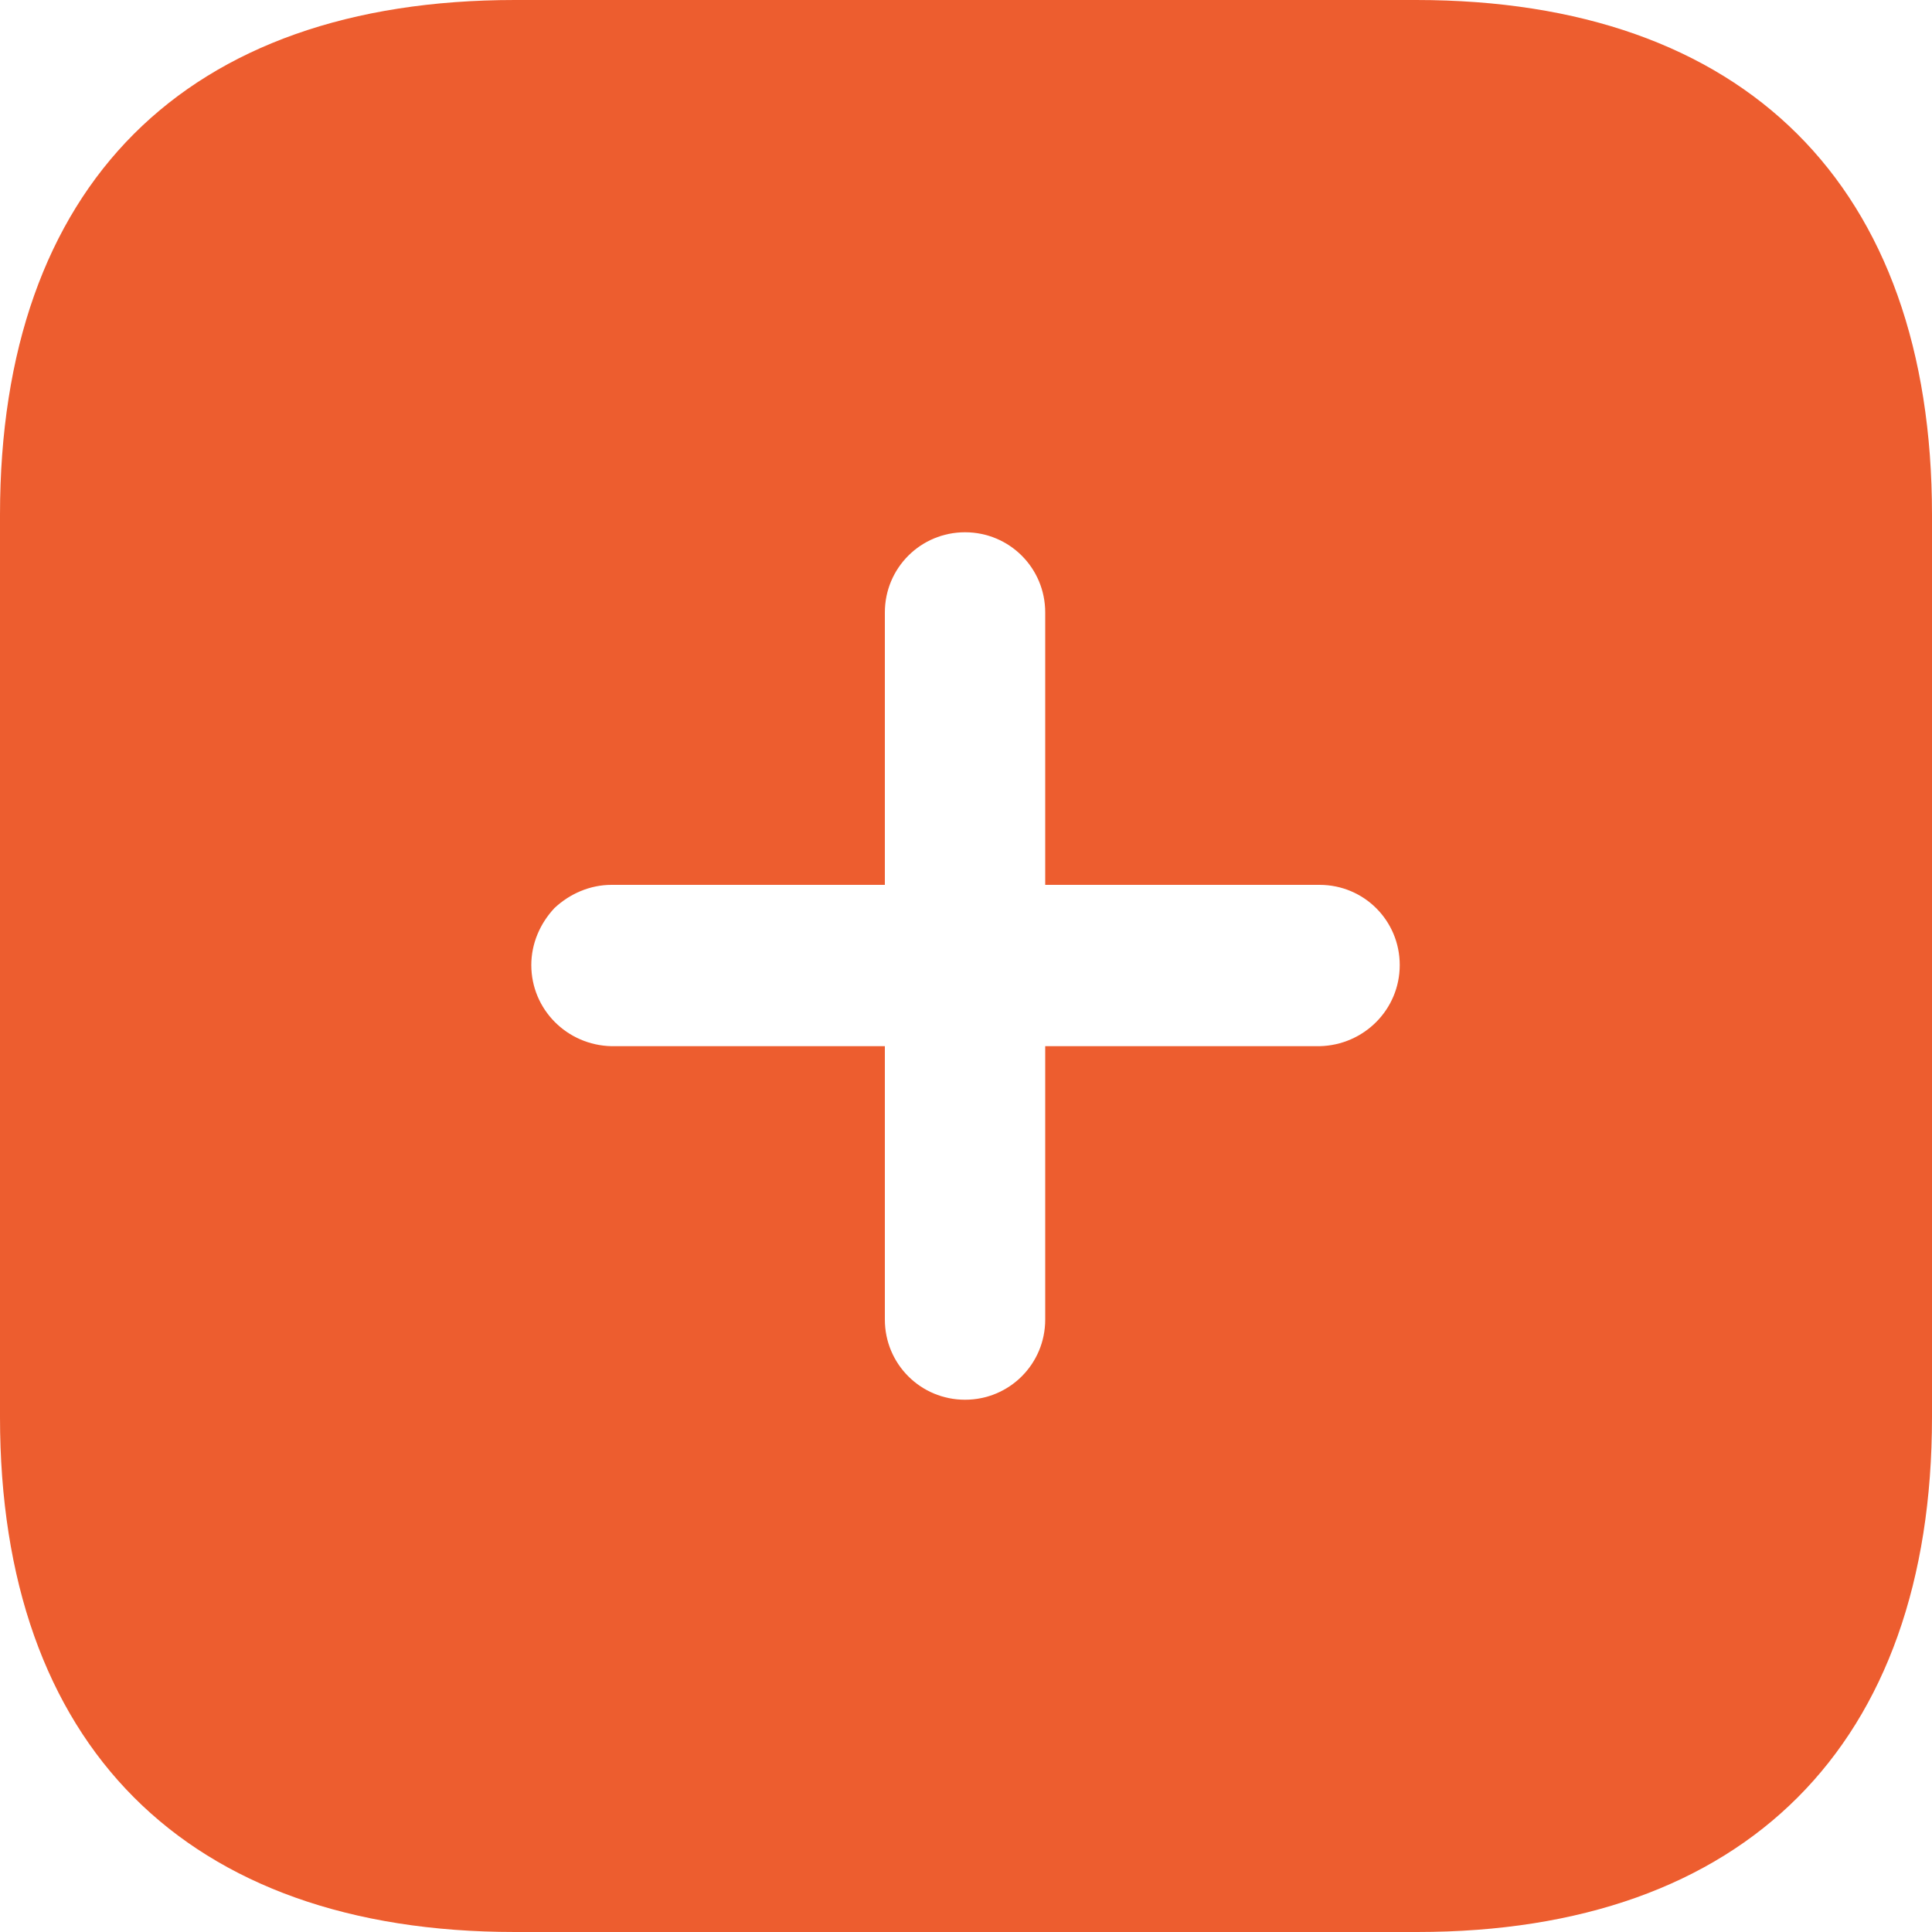
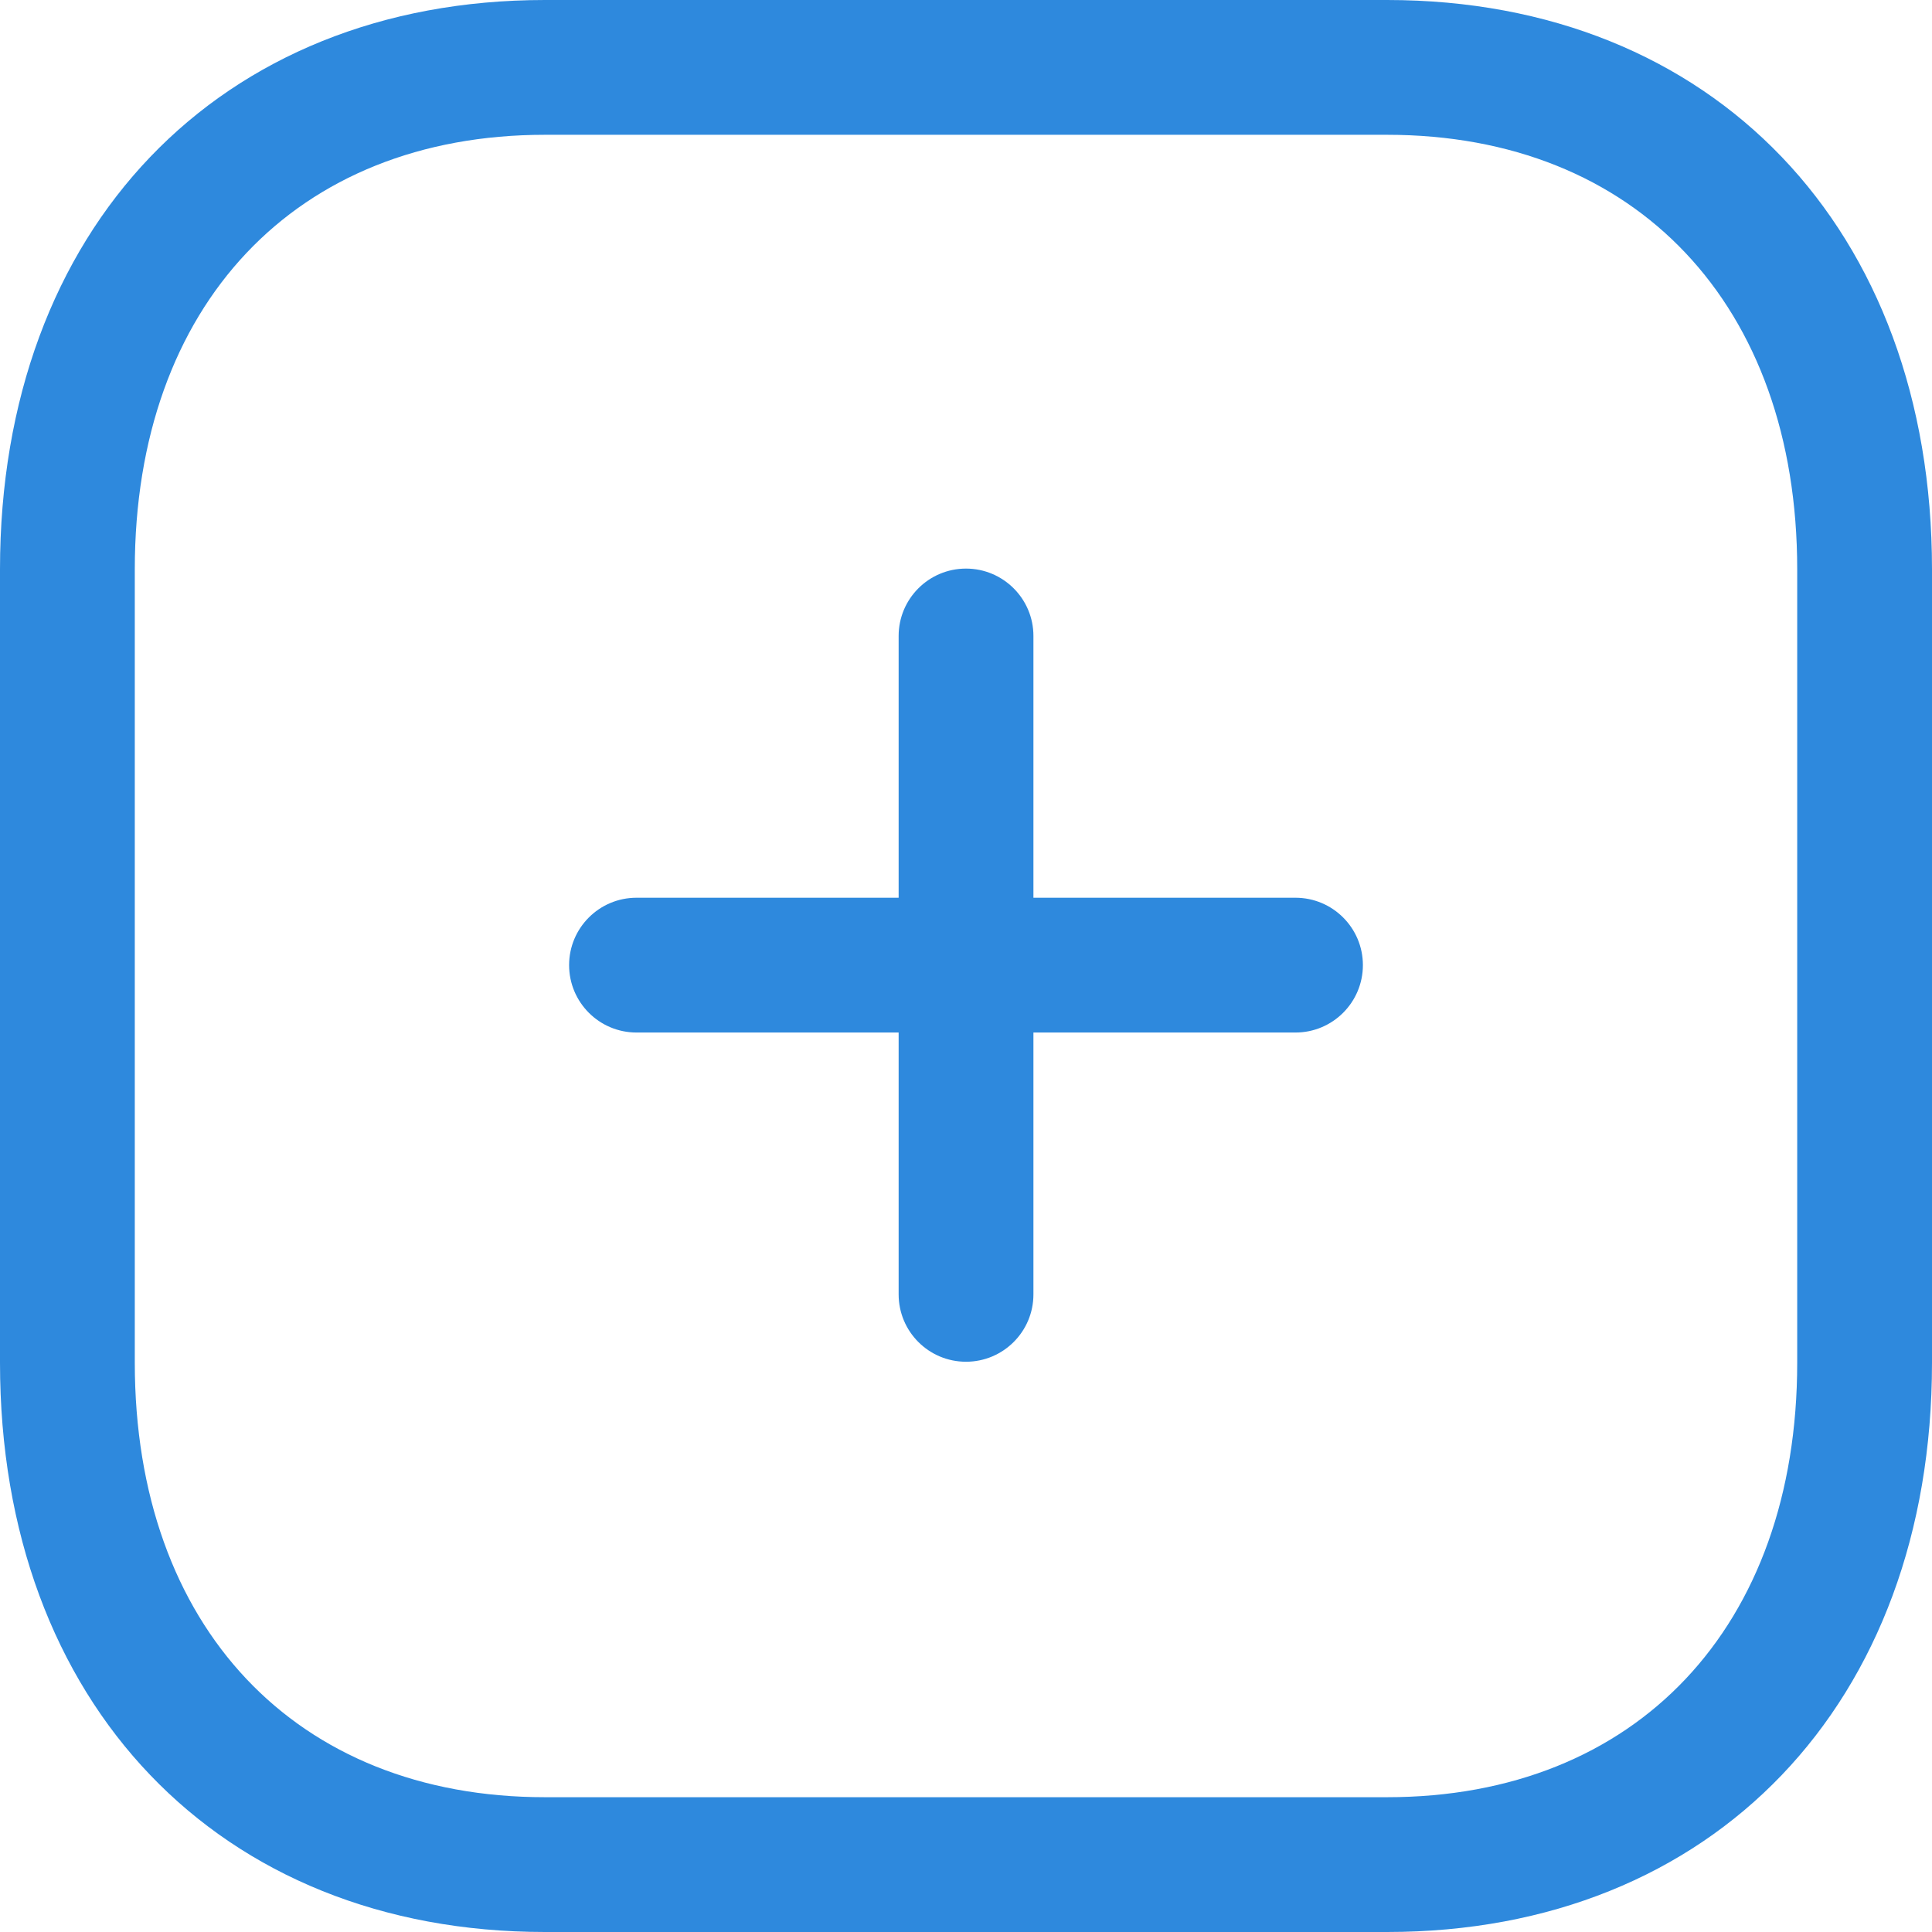
<svg xmlns="http://www.w3.org/2000/svg" width="30" height="30" viewBox="0 0 30 30" fill="none">
-   <path d="M21.99 0C27.09 0 30 2.88 30 7.995V22.005C30 27.09 27.105 30 22.005 30H7.995C2.88 30 0 27.09 0 22.005V7.995C0 2.88 2.88 0 7.995 0H21.99ZM14.985 8.265C14.295 8.265 13.74 8.82 13.74 9.51V13.74H9.495C9.165 13.74 8.85 13.875 8.61 14.1C8.385 14.34 8.25 14.653 8.25 14.985C8.25 15.675 8.805 16.23 9.495 16.245H13.74V20.49C13.74 21.18 14.295 21.735 14.985 21.735C15.675 21.735 16.23 21.18 16.23 20.49V16.245H20.49C21.18 16.23 21.735 15.675 21.735 14.985C21.735 14.295 21.18 13.74 20.49 13.74H16.23V9.51C16.23 8.82 15.675 8.265 14.985 8.265Z" fill="#ED5D2F" />
+   <path fill-rule="evenodd" clip-rule="evenodd" d="M21.539 0C26.599 0 30 3.553 30 8.84V21.16C30 26.447 26.599 30 21.539 30H8.461C3.4 30 0 26.447 0 21.16V8.84C0 3.553 3.4 0 8.461 0H21.539ZM21.539 2.093H8.461C4.593 2.093 2.093 4.74 2.093 8.84V21.16C2.093 25.26 4.593 27.907 8.461 27.907H21.539C25.408 27.907 27.907 25.26 27.907 21.16V8.84C27.907 4.74 25.408 2.093 21.539 2.093ZM15 8.829C15.578 8.829 16.047 9.298 16.047 9.875V13.94L20.116 13.94C20.694 13.94 21.163 14.409 21.163 14.986C21.163 15.564 20.694 16.033 20.116 16.033L16.047 16.033V20.099C16.047 20.677 15.578 21.145 15 21.145C14.422 21.145 13.954 20.677 13.954 20.099V16.033L9.884 16.033C9.305 16.033 8.837 15.564 8.837 14.986C8.837 14.409 9.305 13.94 9.884 13.94L13.954 13.94V9.875C13.954 9.298 14.422 8.829 15 8.829Z" fill="#2E89DD" />
</svg>
